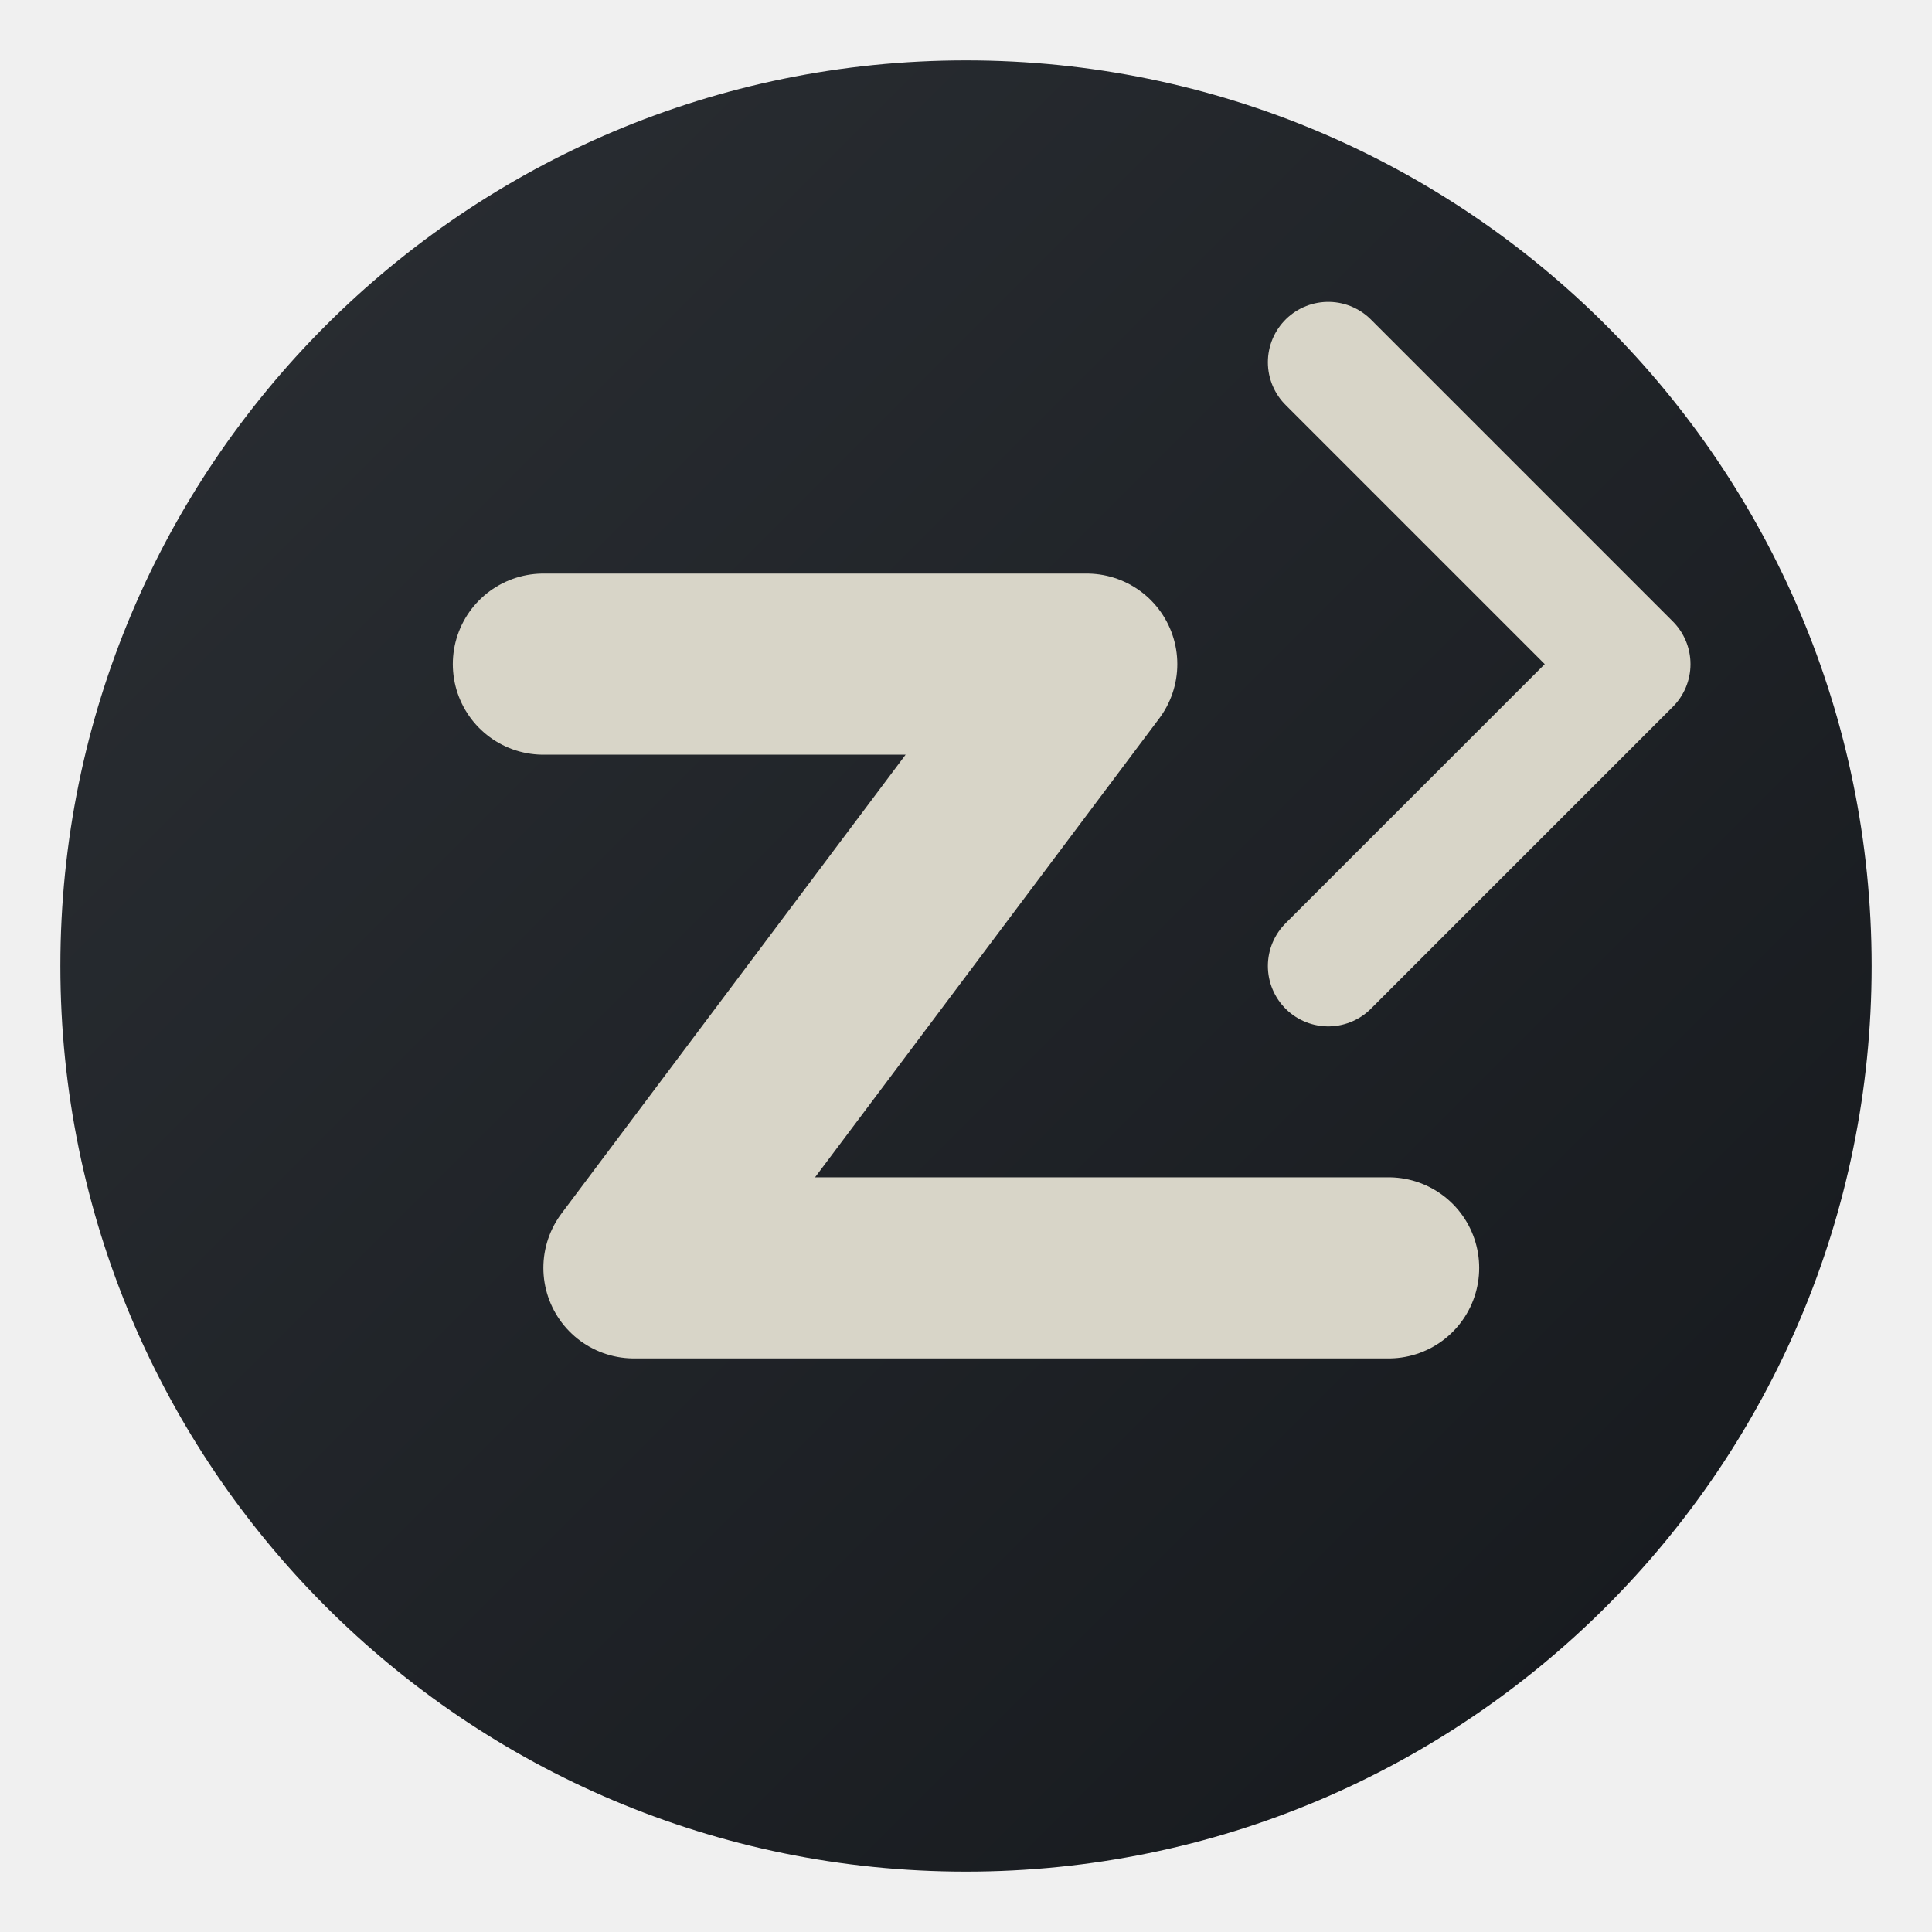
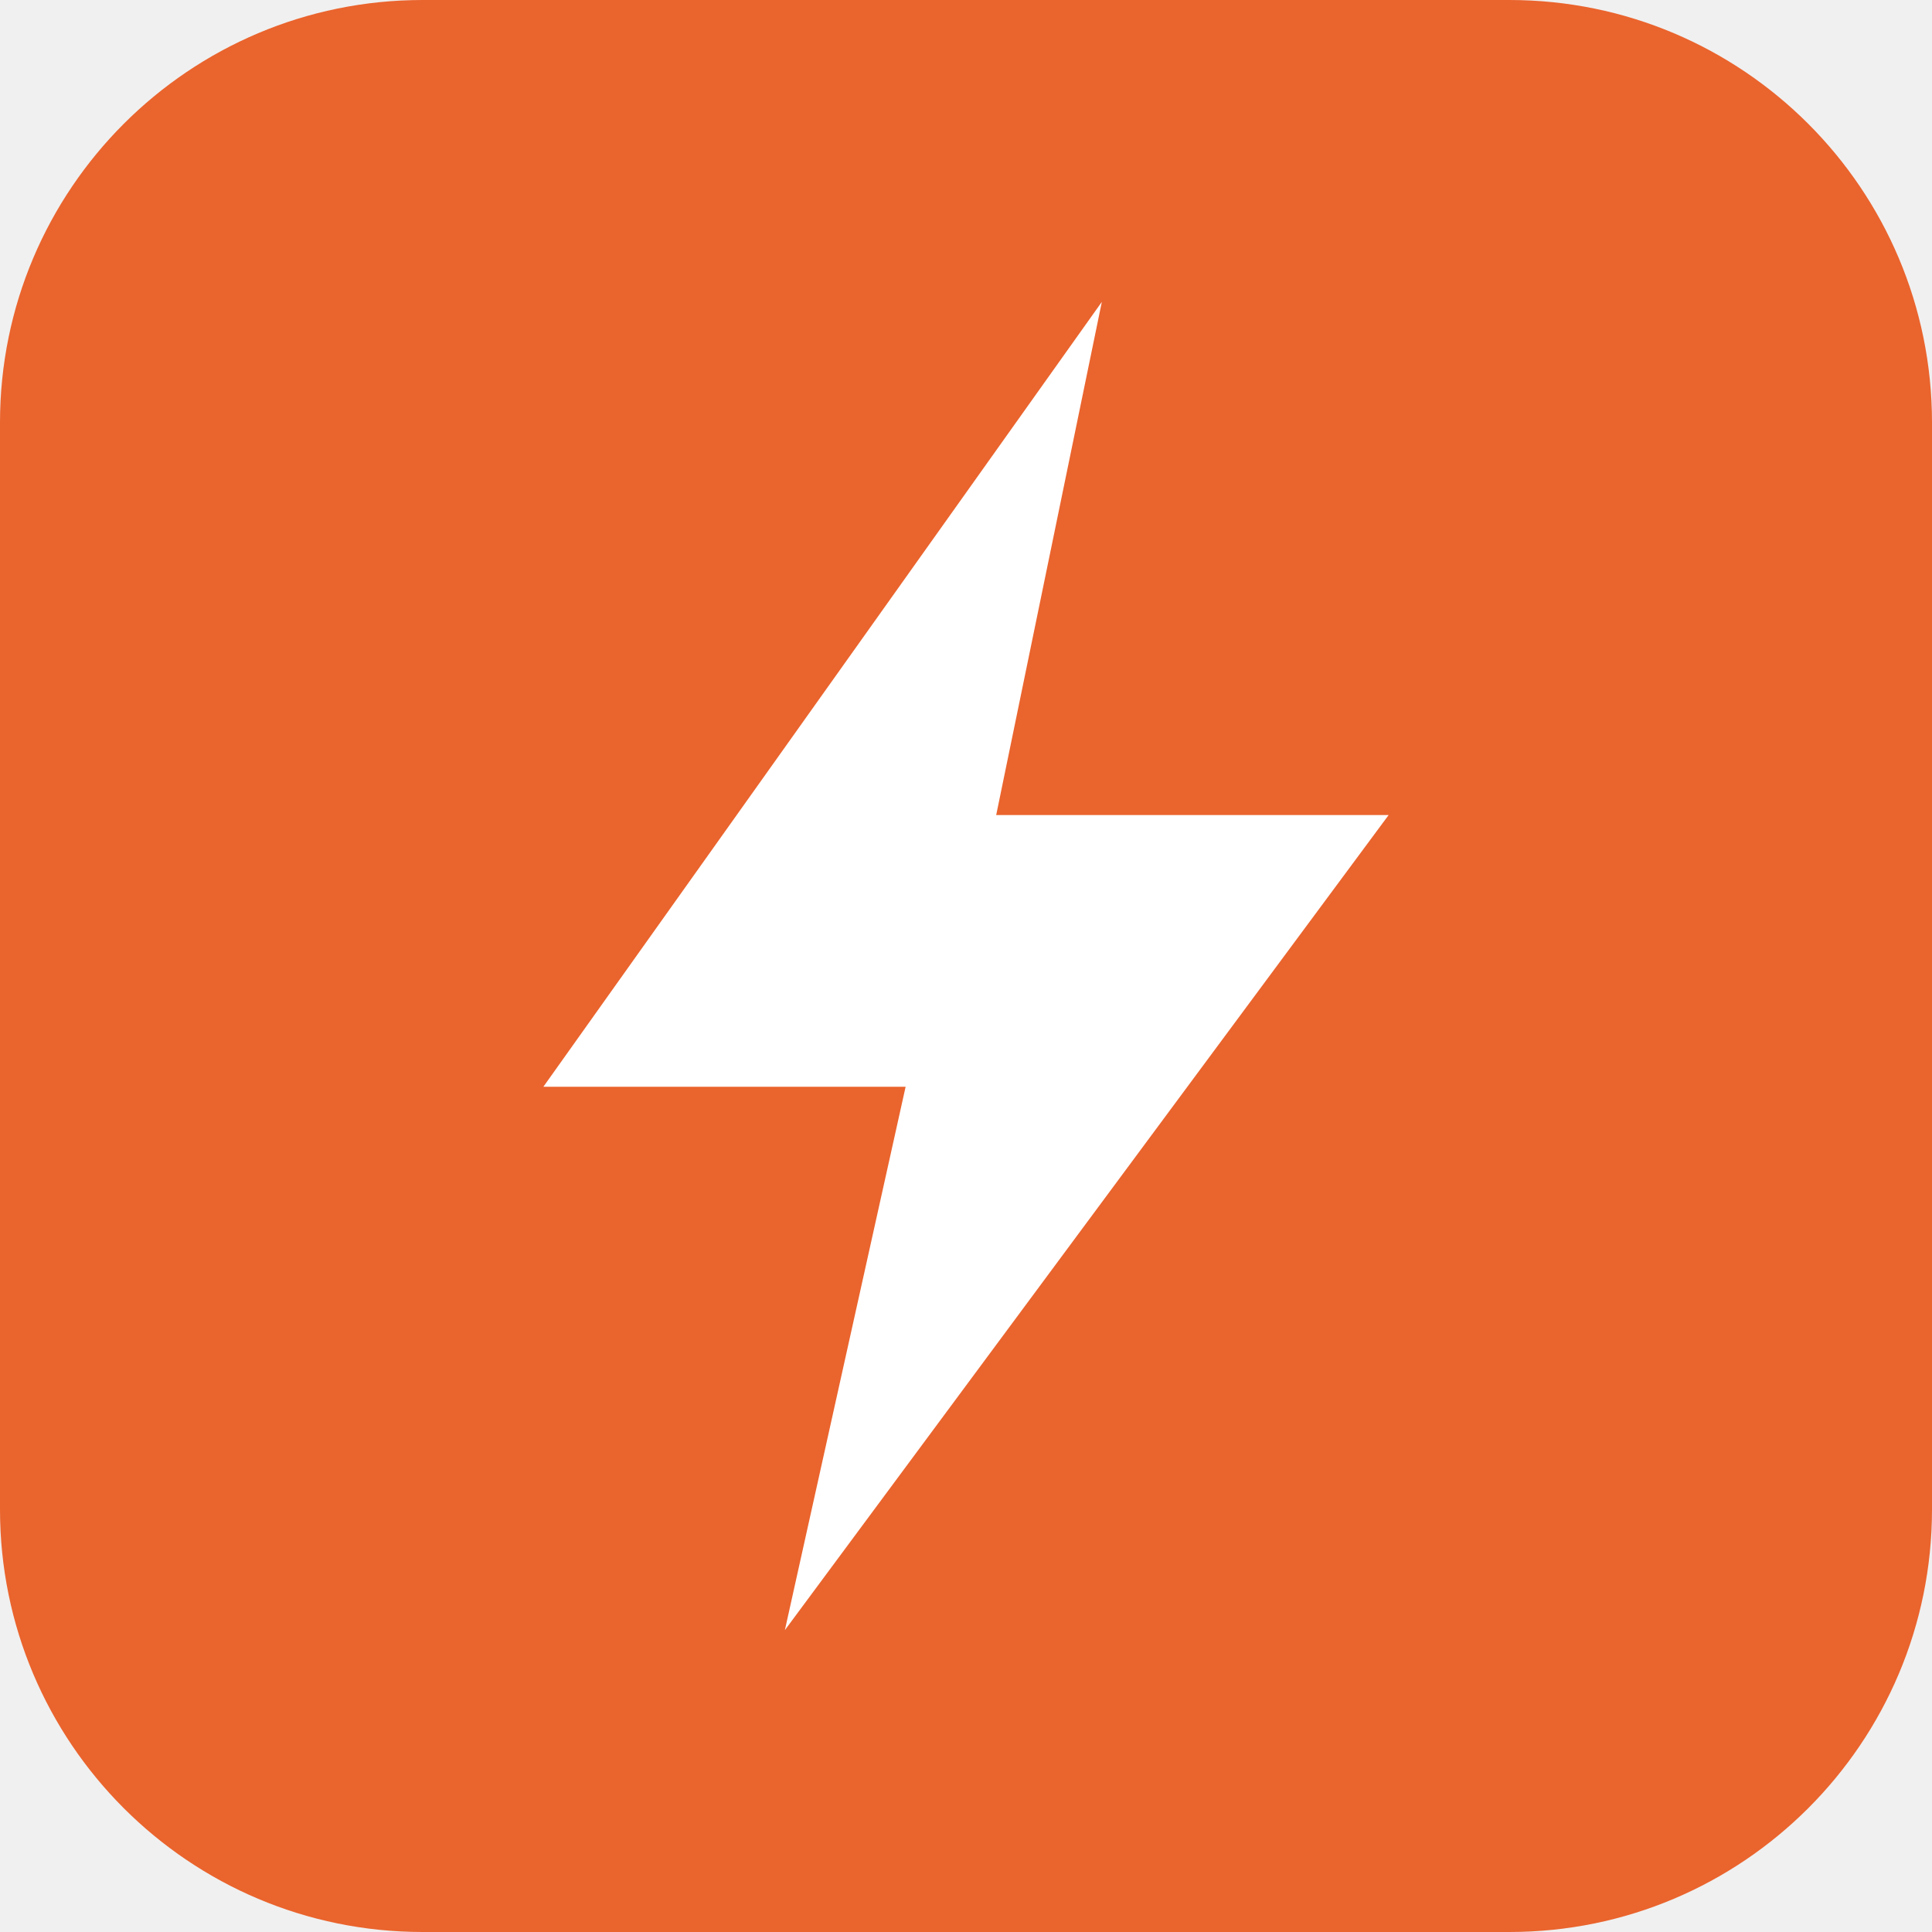
- <svg xmlns="http://www.w3.org/2000/svg" width="64" height="64" viewBox="0 0 64 64" role="img" aria-label="Zubhai logo">
-   <defs>
-     <linearGradient id="g" x1="0" y1="0" x2="1" y2="1">
-       <stop offset="0" stop-color="#2b2f34" />
-       <stop offset="1" stop-color="#15181c" />
-     </linearGradient>
-   </defs>
-   <circle cx="32" cy="32" r="30" fill="url(#g)" />
-   <path d="M18 22h18l-15 20h25" fill="none" stroke="#d8d5c8" stroke-width="6" stroke-linecap="round" stroke-linejoin="round" />
-   <path d="M44 12l10 10-10 10" fill="none" stroke="#d8d5c8" stroke-width="4" stroke-linecap="round" stroke-linejoin="round" />
+ <svg xmlns="http://www.w3.org/2000/svg" width="128" height="128" viewBox="0 0 128 128" role="img" aria-label="Zubhai lightning logo">
+   <rect x="0" y="0" width="128" height="128" rx="28" fill="#EA642D" />
+   <path d="M73 20L36 72H60L52 108L92 54H66L73 20Z" fill="#FFFFFF" />
</svg>
